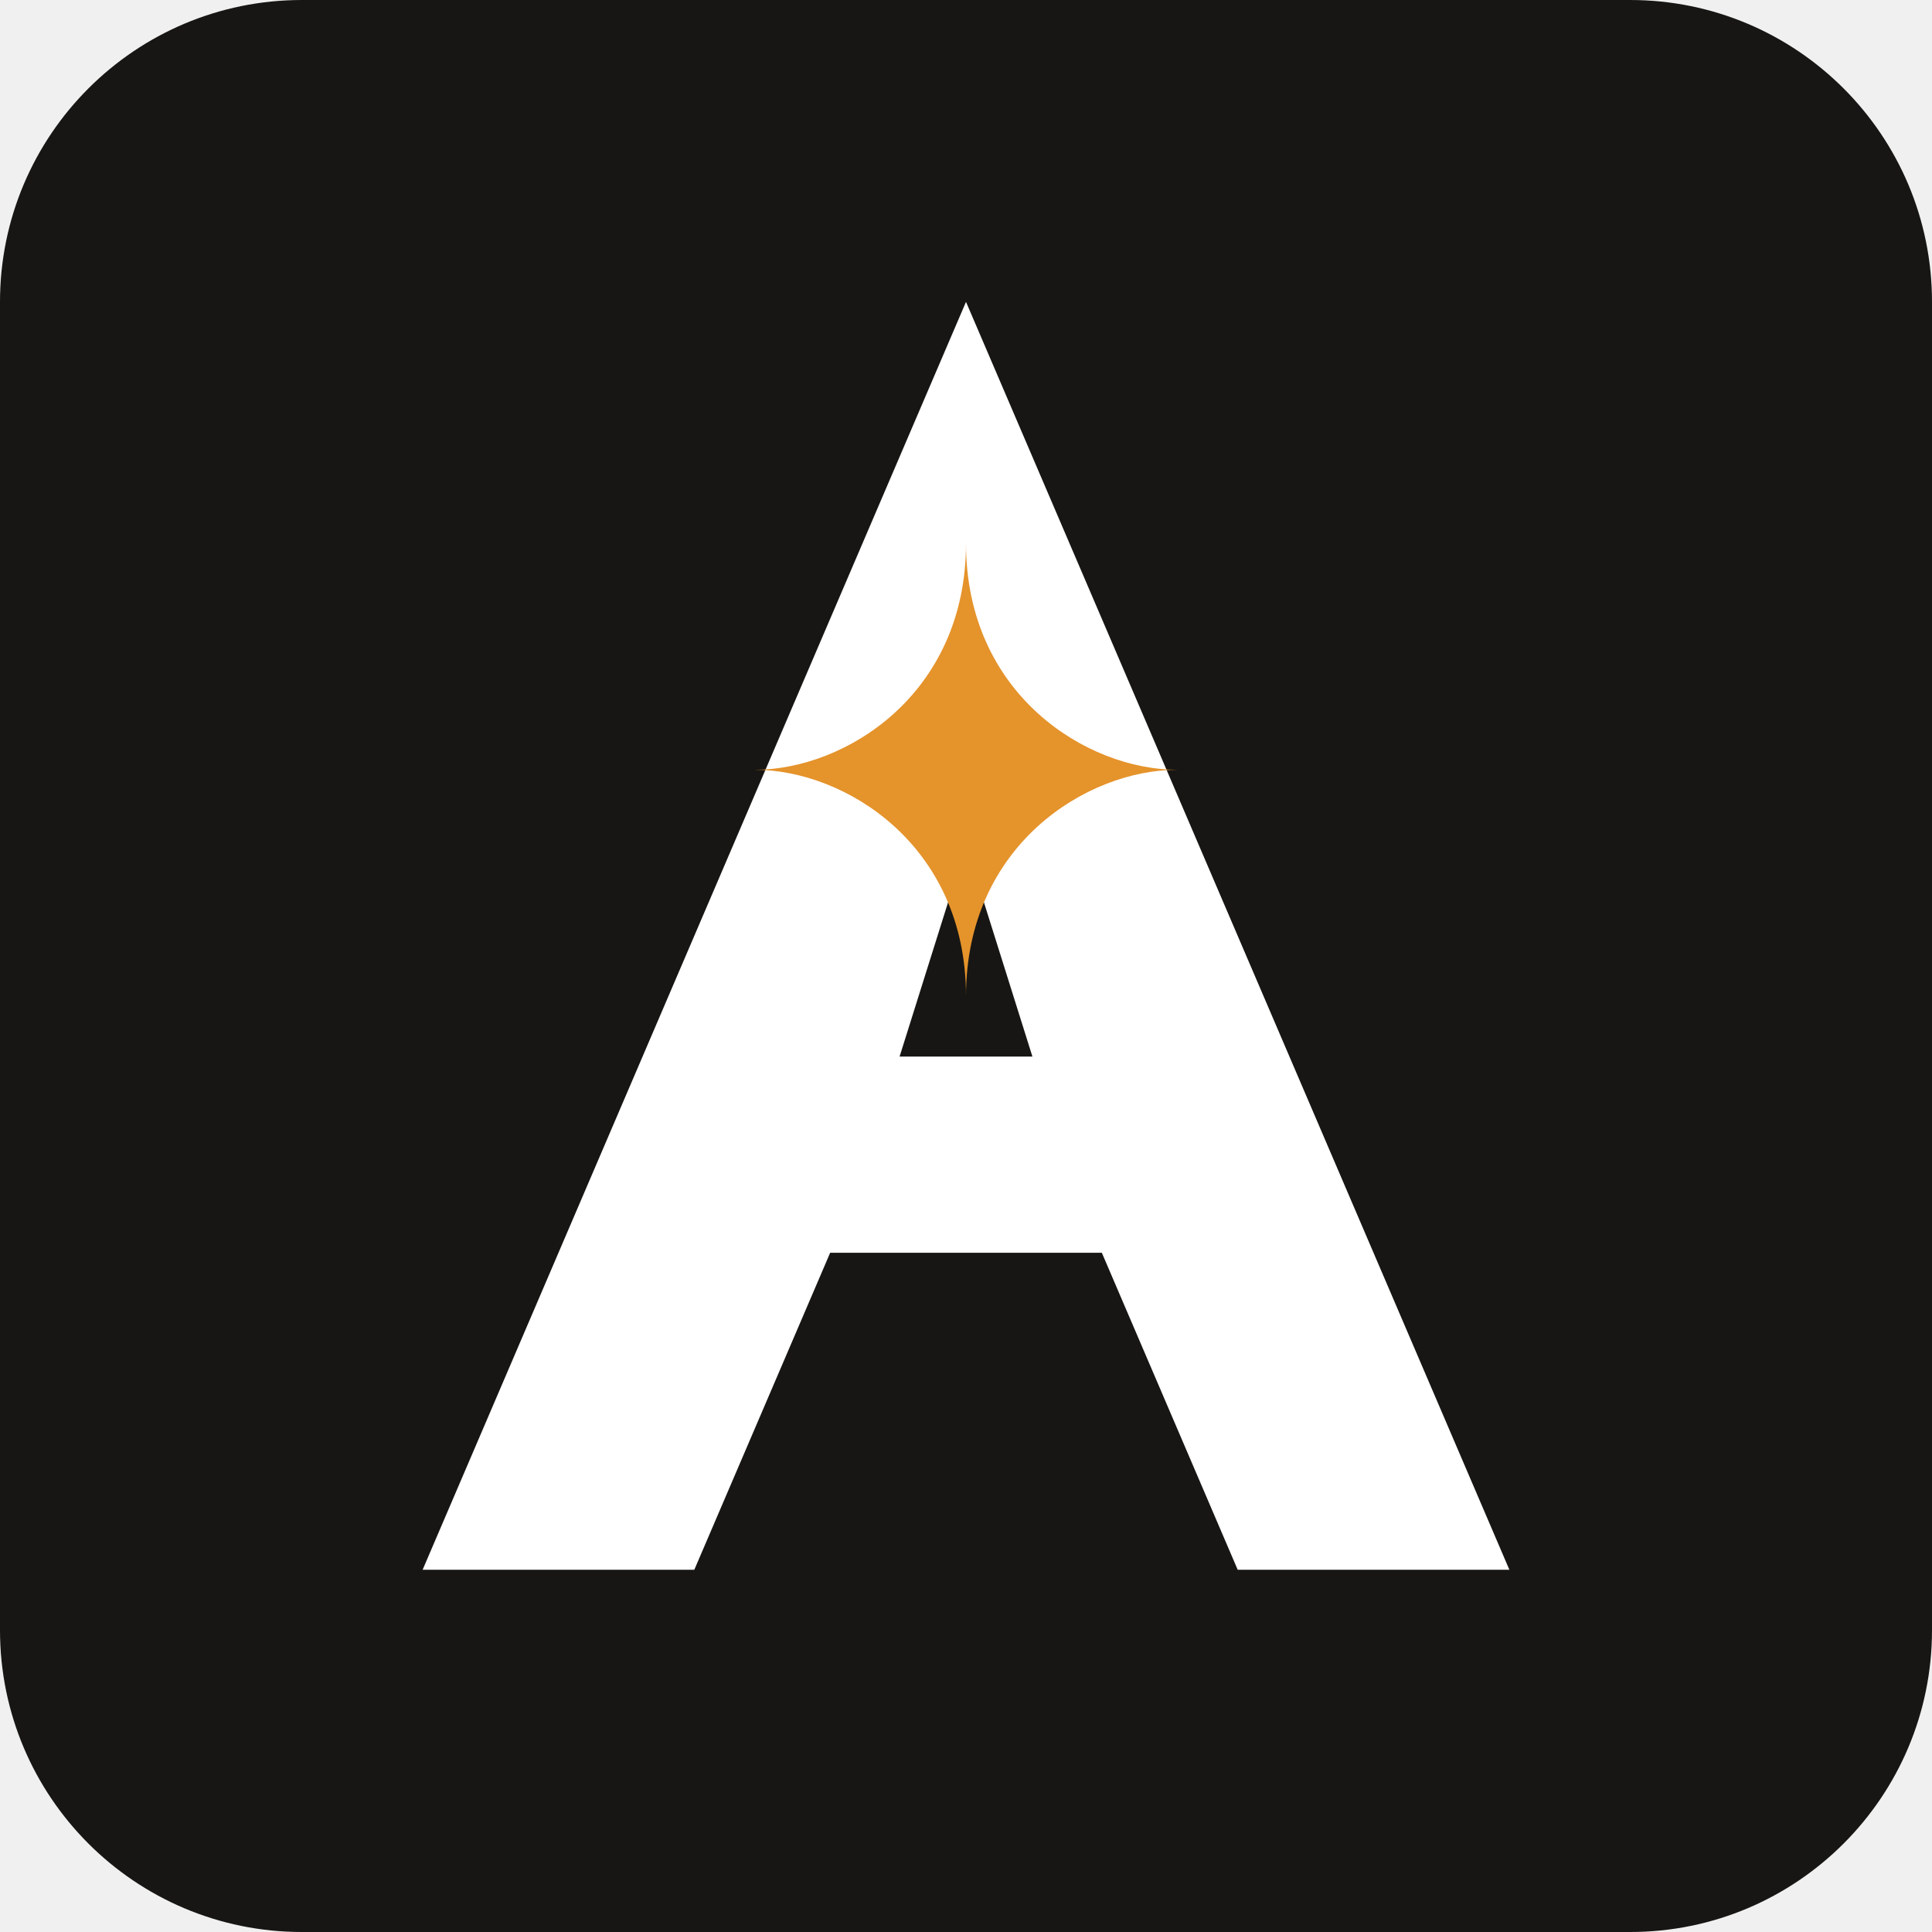
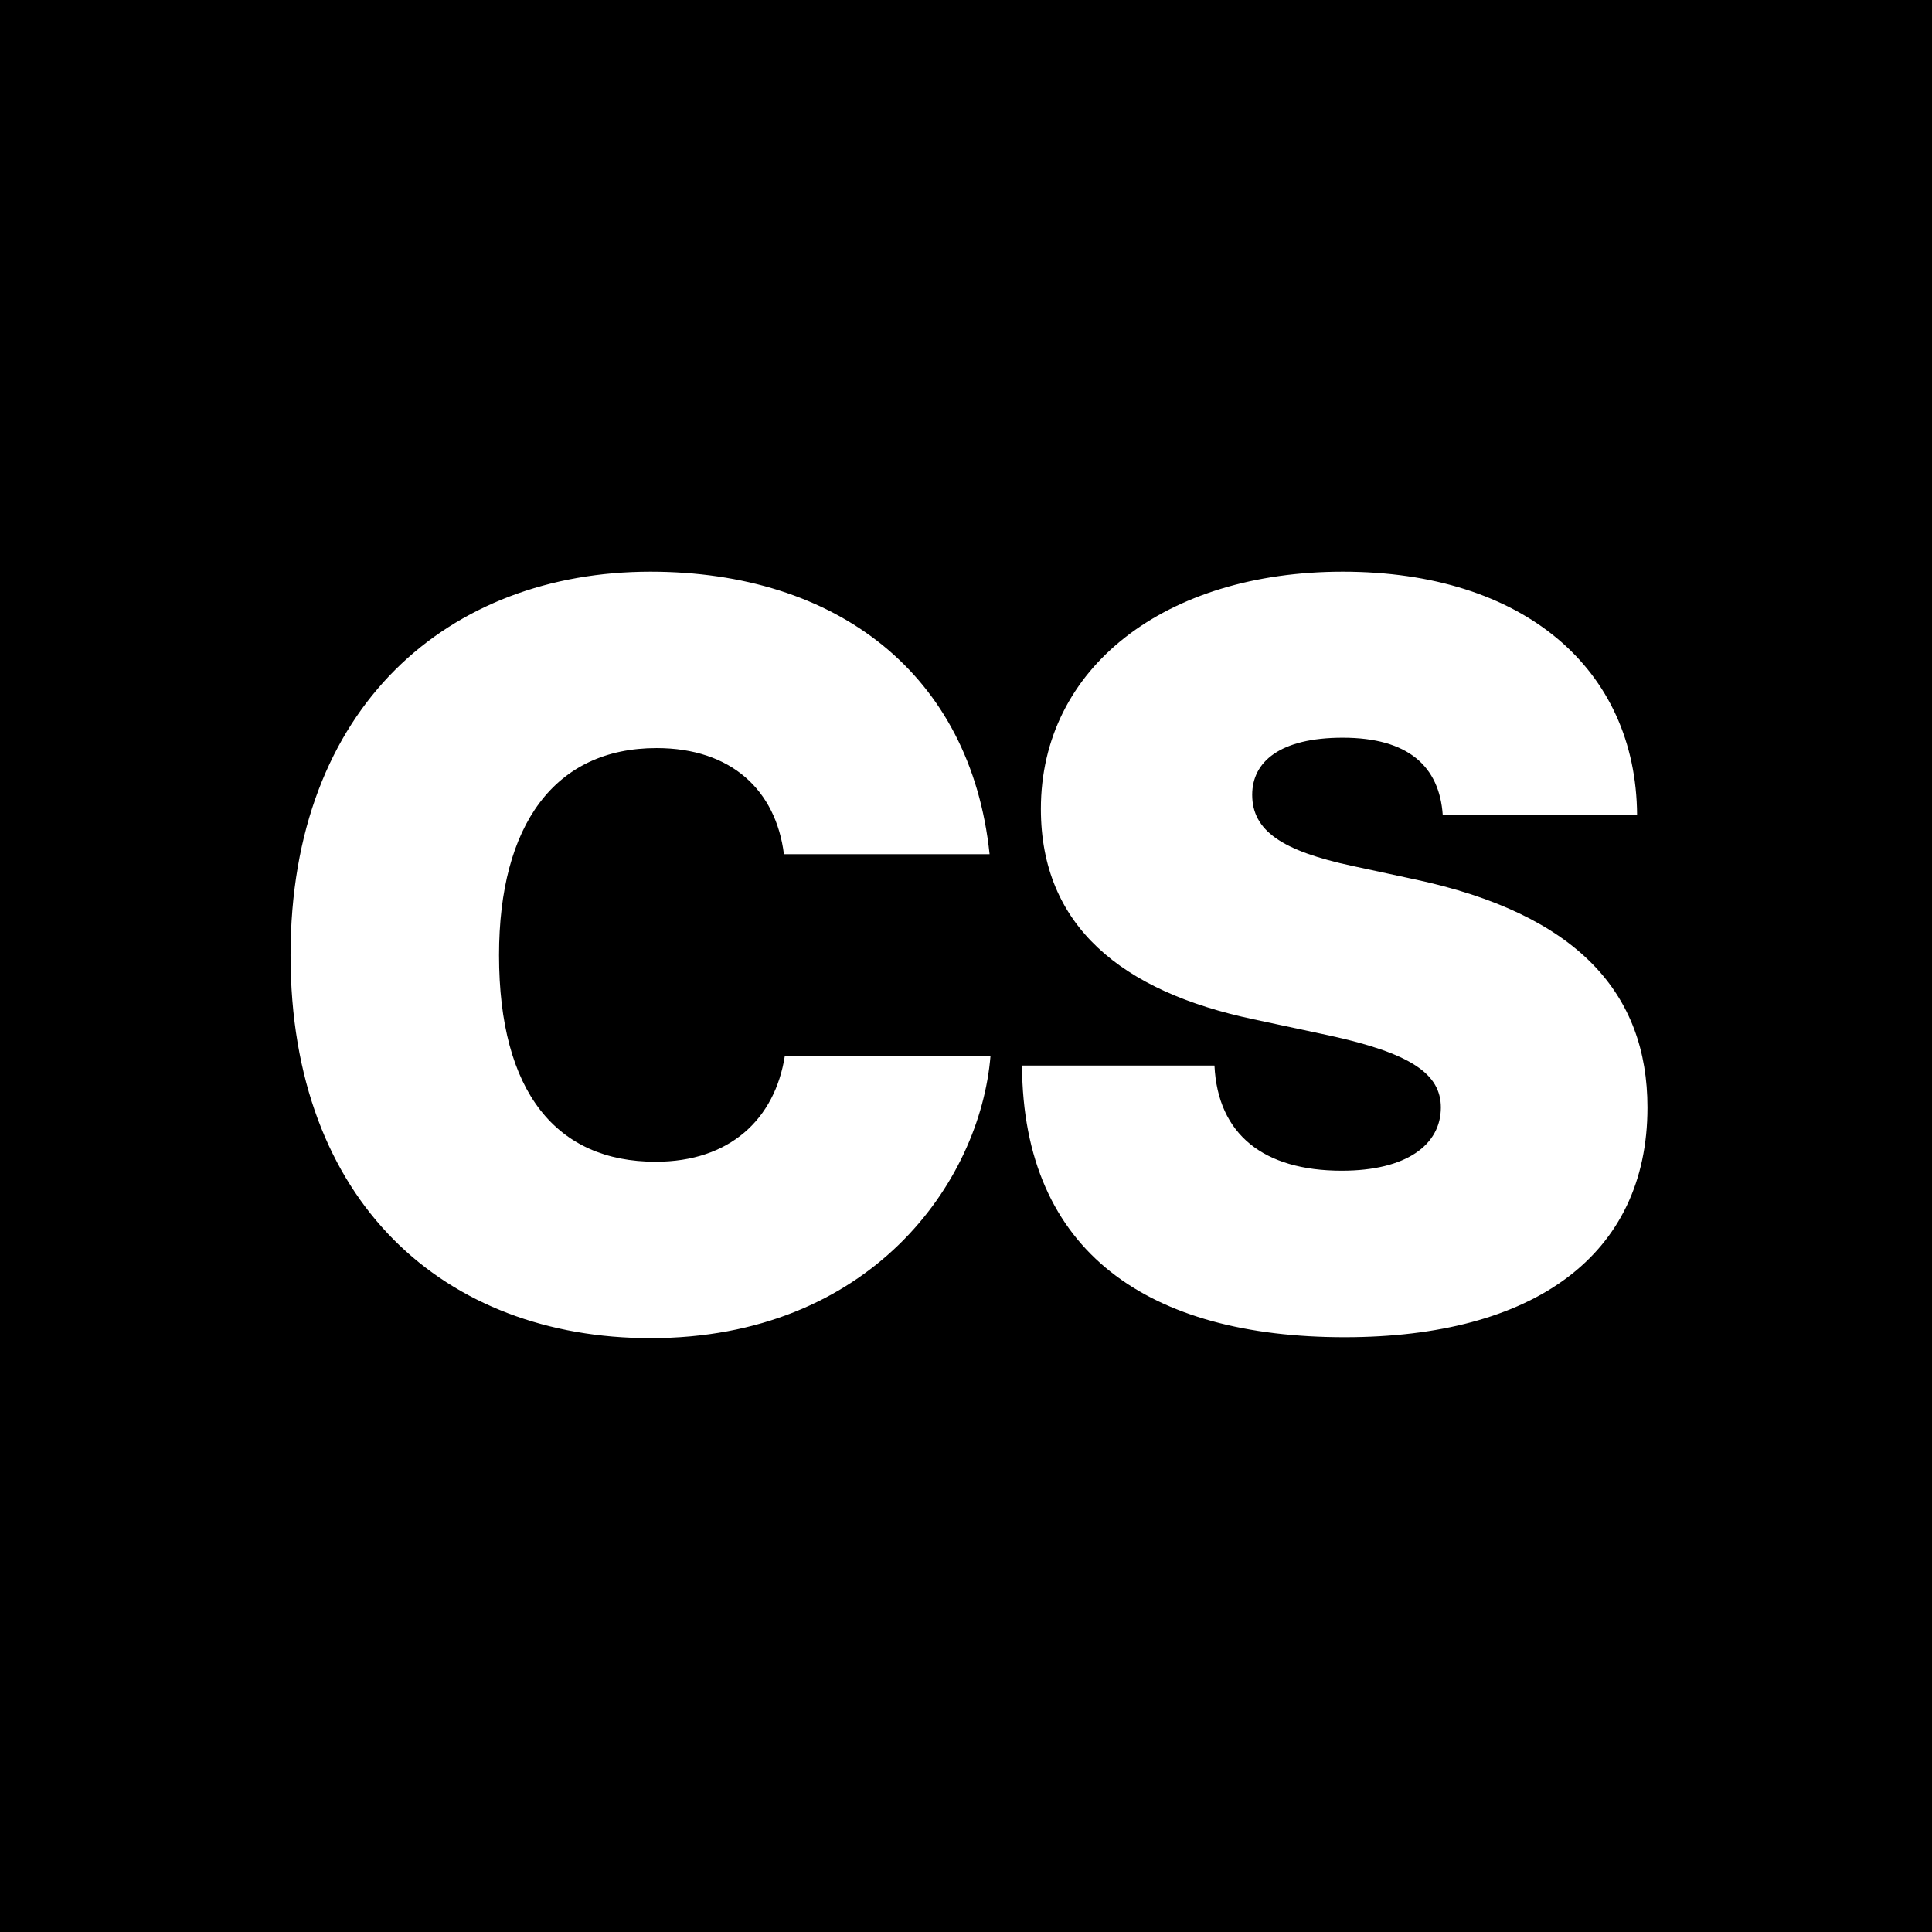
<svg xmlns="http://www.w3.org/2000/svg" viewBox="0 0 64 64" fill="none">
-   <rect width="64" height="64" rx="10" fill="#171614" />
-   <path d="M32 10L14 52H23L27.5 41.5H36.5L41 52H50L32 10ZM29.8 35L32 28L34.2 35H29.8Z" fill="#FFFFFF" />
-   <path d="M32 18C32 23 28 25.5 25 25.5C28 25.5 32 28 32 33C32 28 36 25.5 39 25.5C36 25.5 32 23 32 18Z" fill="#E5932B" />
+   <rect width="64" height="64" fill="#000000" />
+   <text x="32" y="44" font-family="system-ui, -apple-system, sans-serif" font-size="34" font-weight="900" letter-spacing="-1" fill="#FFFFFF" text-anchor="middle">CS</text>
</svg>
